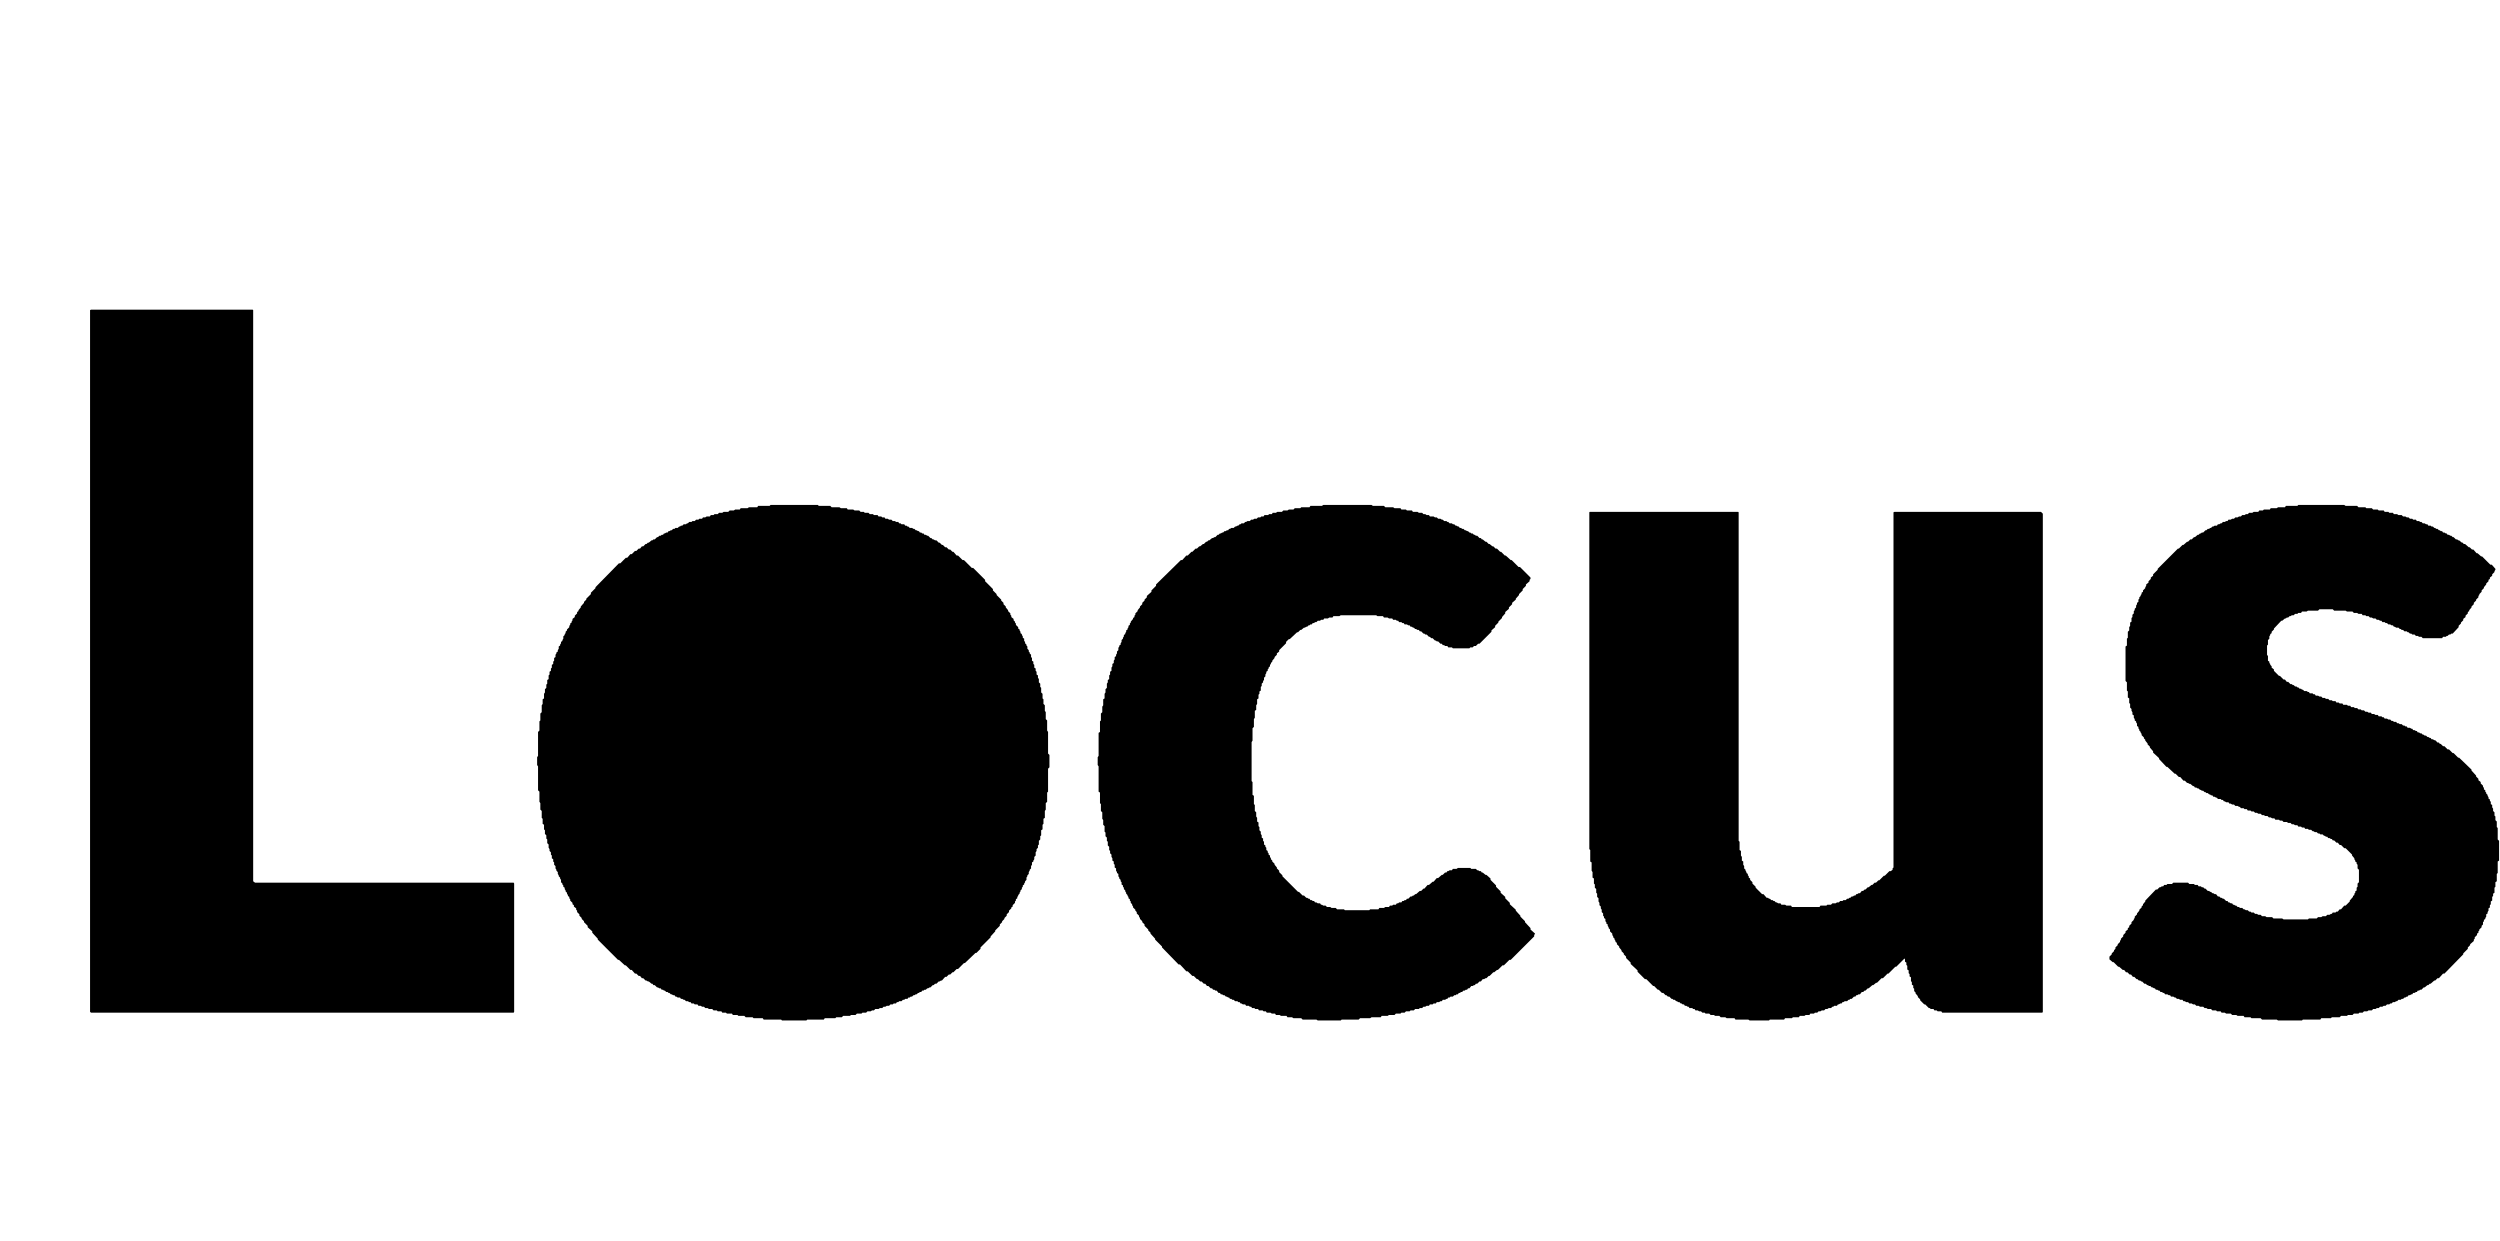
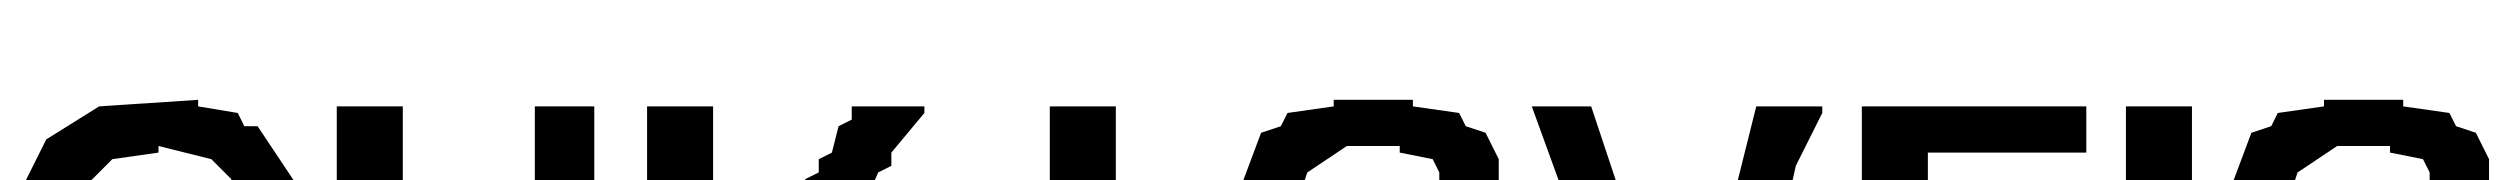
- <svg xmlns="http://www.w3.org/2000/svg" version="1.1" viewBox="0 0 54.41 27" width="54.41" height="27">
-   <style>.st1{fill:currentColor;fill-rule:nonzero;}</style>
-   <path class="st1" d="M11.18,22.04L1.98,22.04L1.96,22.02L1.96,6.75L1.98,6.74L5.50,6.74L5.51,6.75L5.51,19.18L5.55,19.21L11.18,19.21L11.19,19.23L11.19,22.02Z" />
-   <path class="st1" d="M17.55,22.21L17.02,22.21L17.00,22.19L16.62,22.19L16.60,22.16L16.40,22.16L16.38,22.14L16.23,22.14L16.20,22.11L16.07,22.11L16.05,22.09L15.95,22.09L15.93,22.06L15.82,22.06L15.80,22.04L15.72,22.04L15.70,22.01L15.62,22.01L15.60,21.99L15.53,21.99L15.50,21.96L15.43,21.96L15.40,21.94L15.35,21.94L15.32,21.91L15.28,21.91L15.25,21.89L15.20,21.89L15.18,21.86L15.12,21.86L15.10,21.84L15.05,21.84L15.03,21.81L15.00,21.81L14.97,21.79L14.93,21.79L14.90,21.76L14.88,21.76L14.85,21.74L14.82,21.74L14.80,21.71L14.75,21.71L14.72,21.69L14.70,21.69L14.68,21.66L14.65,21.66L14.62,21.64L14.60,21.64L14.57,21.61L14.55,21.61L14.53,21.59L14.50,21.59L14.47,21.56L14.45,21.56L14.43,21.54L14.40,21.54L14.38,21.51L14.35,21.51L14.32,21.49L14.30,21.49L14.25,21.44L14.22,21.44L14.20,21.41L14.18,21.41L14.12,21.36L14.10,21.36L14.07,21.34L14.05,21.34L14.00,21.29L13.97,21.29L13.93,21.24L13.90,21.24L13.85,21.19L13.82,21.19L13.75,21.11L13.72,21.11L13.62,21.01L13.60,21.01L13.47,20.89L13.45,20.89L13.01,20.45L13.01,20.43L12.89,20.30L12.89,20.27L12.79,20.18L12.79,20.15L12.71,20.07L12.71,20.05L12.66,20.00L12.66,19.98L12.61,19.93L12.61,19.90L12.56,19.85L12.56,19.82L12.54,19.80L12.54,19.77L12.49,19.73L12.49,19.70L12.46,19.68L12.46,19.65L12.41,19.60L12.41,19.57L12.39,19.55L12.39,19.52L12.36,19.50L12.36,19.48L12.34,19.45L12.34,19.43L12.31,19.40L12.31,19.38L12.29,19.35L12.29,19.32L12.26,19.30L12.26,19.27L12.24,19.25L12.24,19.23L12.21,19.20L12.21,19.15L12.19,19.12L12.19,19.10L12.16,19.07L12.16,19.05L12.14,19.02L12.14,18.98L12.11,18.95L12.11,18.93L12.09,18.90L12.09,18.85L12.06,18.82L12.06,18.77L12.04,18.75L12.04,18.70L12.01,18.68L12.01,18.62L11.99,18.60L11.99,18.55L11.96,18.52L11.96,18.48L11.94,18.45L11.94,18.38L11.91,18.35L11.91,18.27L11.89,18.25L11.89,18.18L11.86,18.15L11.86,18.07L11.84,18.05L11.84,17.95L11.81,17.93L11.81,17.82L11.79,17.80L11.79,17.65L11.76,17.62L11.76,17.48L11.74,17.45L11.74,17.23L11.71,17.20L11.71,16.68L11.69,16.65L11.69,16.48L11.71,16.45L11.71,15.93L11.74,15.90L11.74,15.70L11.76,15.68L11.76,15.53L11.79,15.50L11.79,15.35L11.81,15.32L11.81,15.22L11.84,15.20L11.84,15.10L11.86,15.07L11.86,15.00L11.89,14.97L11.89,14.90L11.91,14.88L11.91,14.80L11.94,14.78L11.94,14.70L11.96,14.68L11.96,14.62L11.99,14.60L11.99,14.55L12.01,14.53L12.01,14.47L12.04,14.45L12.04,14.40L12.06,14.38L12.06,14.32L12.09,14.30L12.09,14.25L12.11,14.22L12.11,14.20L12.14,14.18L12.14,14.15L12.16,14.12L12.16,14.07L12.19,14.05L12.19,14.03L12.21,14.00L12.21,13.97L12.24,13.95L12.24,13.93L12.26,13.90L12.26,13.85L12.29,13.82L12.29,13.80L12.31,13.78L12.31,13.75L12.34,13.72L12.34,13.70L12.39,13.65L12.39,13.62L12.41,13.60L12.41,13.57L12.44,13.55L12.44,13.53L12.46,13.50L12.46,13.47L12.51,13.43L12.51,13.40L12.56,13.35L12.56,13.32L12.59,13.30L12.59,13.28L12.64,13.22L12.64,13.20L12.71,13.12L12.71,13.10L12.76,13.05L12.76,13.03L12.86,12.93L12.86,12.90L12.96,12.80L12.96,12.78L13.47,12.26L13.50,12.26L13.62,12.14L13.65,12.14L13.72,12.06L13.75,12.06L13.82,11.99L13.85,11.99L13.90,11.94L13.93,11.94L13.97,11.89L14.00,11.89L14.05,11.84L14.07,11.84L14.10,11.81L14.12,11.81L14.18,11.76L14.20,11.76L14.22,11.74L14.25,11.74L14.30,11.69L14.32,11.69L14.35,11.66L14.38,11.66L14.40,11.64L14.43,11.64L14.45,11.61L14.47,11.61L14.50,11.59L14.53,11.59L14.55,11.56L14.57,11.56L14.60,11.54L14.62,11.54L14.65,11.51L14.68,11.51L14.70,11.49L14.75,11.49L14.78,11.46L14.80,11.46L14.82,11.44L14.85,11.44L14.88,11.41L14.93,11.41L14.95,11.39L14.97,11.39L15.00,11.36L15.05,11.36L15.07,11.34L15.12,11.34L15.15,11.31L15.20,11.31L15.22,11.29L15.28,11.29L15.30,11.26L15.35,11.26L15.38,11.24L15.45,11.24L15.47,11.21L15.53,11.21L15.55,11.19L15.62,11.19L15.65,11.16L15.72,11.16L15.75,11.14L15.85,11.14L15.88,11.11L15.97,11.11L16.00,11.09L16.10,11.09L16.12,11.06L16.27,11.06L16.30,11.04L16.48,11.04L16.50,11.01L16.75,11.01L16.77,10.99L17.80,10.99L17.82,11.01L18.07,11.01L18.10,11.04L18.27,11.04L18.30,11.06L18.43,11.06L18.45,11.09L18.57,11.09L18.60,11.11L18.70,11.11L18.73,11.14L18.80,11.14L18.82,11.16L18.90,11.16L18.93,11.19L19.00,11.19L19.02,11.21L19.10,11.21L19.12,11.24L19.18,11.24L19.20,11.26L19.25,11.26L19.27,11.29L19.32,11.29L19.35,11.31L19.40,11.31L19.43,11.34L19.48,11.34L19.50,11.36L19.55,11.36L19.57,11.39L19.60,11.39L19.62,11.41L19.68,11.41L19.70,11.44L19.73,11.44L19.75,11.46L19.77,11.46L19.80,11.49L19.85,11.49L19.88,11.51L19.90,11.51L19.93,11.54L19.95,11.54L19.98,11.56L20.00,11.56L20.02,11.59L20.05,11.59L20.07,11.61L20.10,11.61L20.12,11.64L20.15,11.64L20.18,11.66L20.20,11.66L20.25,11.71L20.27,11.71L20.30,11.74L20.32,11.74L20.35,11.76L20.38,11.76L20.43,11.81L20.45,11.81L20.50,11.86L20.52,11.86L20.57,11.91L20.60,11.91L20.65,11.96L20.68,11.96L20.73,12.01L20.75,12.01L20.82,12.09L20.85,12.09L20.95,12.19L20.98,12.19L21.15,12.36L21.18,12.36L21.44,12.62L21.44,12.65L21.61,12.82L21.61,12.85L21.69,12.93L21.69,12.95L21.79,13.05L21.79,13.07L21.84,13.12L21.84,13.15L21.89,13.20L21.89,13.22L21.94,13.28L21.94,13.30L21.99,13.35L21.99,13.38L22.01,13.40L22.01,13.43L22.06,13.47L22.06,13.50L22.09,13.53L22.09,13.55L22.11,13.57L22.11,13.60L22.16,13.65L22.16,13.68L22.19,13.70L22.19,13.72L22.21,13.75L22.21,13.78L22.24,13.80L22.24,13.82L22.26,13.85L22.26,13.88L22.29,13.90L22.29,13.95L22.31,13.97L22.31,14.00L22.34,14.03L22.34,14.05L22.36,14.07L22.36,14.12L22.39,14.15L22.39,14.18L22.41,14.20L22.41,14.22L22.44,14.25L22.44,14.30L22.46,14.32L22.46,14.38L22.49,14.40L22.49,14.45L22.51,14.47L22.51,14.53L22.54,14.55L22.54,14.60L22.56,14.62L22.56,14.68L22.59,14.70L22.59,14.75L22.61,14.78L22.61,14.85L22.64,14.88L22.64,14.95L22.66,14.97L22.66,15.07L22.69,15.10L22.69,15.20L22.71,15.22L22.71,15.32L22.74,15.35L22.74,15.47L22.76,15.50L22.76,15.65L22.79,15.68L22.79,15.90L22.81,15.93L22.81,16.40L22.84,16.43L22.84,16.70L22.81,16.73L22.81,17.23L22.79,17.25L22.79,17.45L22.76,17.48L22.76,17.62L22.74,17.65L22.74,17.80L22.71,17.82L22.71,17.93L22.69,17.95L22.69,18.05L22.66,18.07L22.66,18.18L22.64,18.20L22.64,18.27L22.61,18.30L22.61,18.38L22.59,18.40L22.59,18.45L22.56,18.48L22.56,18.52L22.54,18.55L22.54,18.62L22.51,18.65L22.51,18.70L22.49,18.73L22.49,18.75L22.46,18.77L22.46,18.82L22.44,18.85L22.44,18.90L22.41,18.93L22.41,18.95L22.39,18.98L22.39,19.02L22.36,19.05L22.36,19.07L22.34,19.10L22.34,19.15L22.31,19.18L22.31,19.20L22.29,19.23L22.29,19.25L22.26,19.27L22.26,19.30L22.24,19.32L22.24,19.35L22.21,19.38L22.21,19.40L22.19,19.43L22.19,19.45L22.16,19.48L22.16,19.50L22.14,19.52L22.14,19.55L22.11,19.57L22.11,19.60L22.09,19.62L22.09,19.65L22.04,19.70L22.04,19.73L22.01,19.75L22.01,19.77L21.96,19.82L21.96,19.85L21.91,19.90L21.91,19.93L21.86,19.98L21.86,20.00L21.81,20.05L21.81,20.07L21.76,20.12L21.76,20.15L21.66,20.25L21.66,20.27L21.56,20.38L21.56,20.40L21.34,20.62L21.34,20.65L21.25,20.74L21.23,20.74L21.00,20.96L20.98,20.96L20.85,21.09L20.82,21.09L20.75,21.16L20.73,21.16L20.68,21.21L20.65,21.21L20.60,21.26L20.57,21.26L20.50,21.34L20.48,21.34L20.45,21.36L20.43,21.36L20.38,21.41L20.35,21.41L20.32,21.44L20.30,21.44L20.25,21.49L20.23,21.49L20.20,21.51L20.18,21.51L20.15,21.54L20.12,21.54L20.10,21.56L20.07,21.56L20.05,21.59L20.02,21.59L20.00,21.61L19.98,21.61L19.95,21.64L19.93,21.64L19.90,21.66L19.88,21.66L19.85,21.69L19.82,21.69L19.80,21.71L19.77,21.71L19.75,21.74L19.70,21.74L19.68,21.76L19.65,21.76L19.62,21.79L19.57,21.79L19.55,21.81L19.52,21.81L19.50,21.84L19.45,21.84L19.43,21.86L19.38,21.86L19.35,21.89L19.30,21.89L19.27,21.91L19.23,21.91L19.20,21.94L19.15,21.94L19.12,21.96L19.05,21.96L19.02,21.99L18.98,21.99L18.95,22.01L18.88,22.01L18.85,22.04L18.77,22.04L18.75,22.06L18.65,22.06L18.62,22.09L18.52,22.09L18.50,22.11L18.35,22.11L18.32,22.14L18.20,22.14L18.18,22.16L17.95,22.16L17.93,22.19L17.57,22.19Z" />
-   <path class="st1" d="M17.59,19.77L17.60,19.76L17.75,19.76L17.77,19.74L17.88,19.74L17.90,19.71L17.95,19.71L17.98,19.69L18.05,19.69L18.07,19.66L18.10,19.66L18.12,19.64L18.18,19.64L18.20,19.61L18.23,19.61L18.25,19.59L18.27,19.59L18.30,19.56L18.32,19.56L18.35,19.54L18.38,19.54L18.40,19.51L18.43,19.51L18.48,19.46L18.50,19.46L18.60,19.36L18.62,19.36L18.81,19.18L18.81,19.15L18.91,19.05L18.91,19.02L18.96,18.98L18.96,18.95L18.99,18.93L18.99,18.90L19.04,18.85L19.04,18.82L19.06,18.80L19.06,18.77L19.09,18.75L19.09,18.73L19.11,18.70L19.11,18.68L19.14,18.65L19.14,18.60L19.16,18.57L19.16,18.55L19.19,18.52L19.19,18.48L19.21,18.45L19.21,18.40L19.24,18.38L19.24,18.32L19.26,18.30L19.26,18.25L19.29,18.23L19.29,18.15L19.31,18.12L19.31,18.05L19.34,18.02L19.34,17.95L19.36,17.93L19.36,17.80L19.39,17.77L19.39,17.65L19.41,17.62L19.41,17.45L19.44,17.43L19.44,17.18L19.46,17.15L19.46,16.02L19.44,16.00L19.44,15.75L19.41,15.72L19.41,15.55L19.39,15.53L19.39,15.40L19.36,15.38L19.36,15.28L19.34,15.25L19.34,15.15L19.31,15.12L19.31,15.05L19.29,15.03L19.29,14.95L19.26,14.93L19.26,14.88L19.24,14.85L19.24,14.80L19.21,14.78L19.21,14.72L19.19,14.70L19.19,14.65L19.16,14.62L19.16,14.60L19.14,14.57L19.14,14.53L19.11,14.50L19.11,14.47L19.09,14.45L19.09,14.43L19.06,14.40L19.06,14.38L19.01,14.32L19.01,14.30L18.99,14.28L18.99,14.25L18.94,14.20L18.94,14.18L18.89,14.12L18.89,14.10L18.74,13.95L18.74,13.93L18.70,13.89L18.68,13.89L18.55,13.76L18.52,13.76L18.45,13.69L18.43,13.69L18.40,13.66L18.38,13.66L18.35,13.64L18.32,13.64L18.30,13.61L18.27,13.61L18.25,13.59L18.23,13.59L18.20,13.56L18.18,13.56L18.15,13.54L18.10,13.54L18.07,13.51L18.02,13.51L18.00,13.49L17.95,13.49L17.93,13.46L17.85,13.46L17.82,13.44L17.70,13.44L17.68,13.41L17.45,13.41L17.43,13.39L17.15,13.39L17.12,13.41L16.88,13.41L16.85,13.44L16.73,13.44L16.70,13.46L16.62,13.46L16.60,13.49L16.55,13.49L16.52,13.51L16.48,13.51L16.45,13.54L16.40,13.54L16.38,13.56L16.35,13.56L16.32,13.59L16.27,13.59L16.25,13.61L16.23,13.61L16.20,13.64L16.18,13.64L16.12,13.69L16.10,13.69L16.05,13.74L16.02,13.74L15.97,13.79L15.95,13.79L15.66,14.07L15.66,14.10L15.59,14.18L15.59,14.20L15.56,14.22L15.56,14.25L15.51,14.30L15.51,14.32L15.49,14.35L15.49,14.38L15.46,14.40L15.46,14.43L15.44,14.45L15.44,14.47L15.41,14.50L15.41,14.53L15.39,14.55L15.39,14.57L15.36,14.60L15.36,14.65L15.34,14.68L15.34,14.70L15.31,14.72L15.31,14.78L15.29,14.80L15.29,14.85L15.26,14.88L15.26,14.95L15.24,14.97L15.24,15.03L15.21,15.05L15.21,15.12L15.19,15.15L15.19,15.25L15.16,15.28L15.16,15.38L15.14,15.40L15.14,15.53L15.11,15.55L15.11,15.72L15.09,15.75L15.09,16.02L15.06,16.05L15.06,17.12L15.09,17.15L15.09,17.43L15.11,17.45L15.11,17.62L15.14,17.65L15.14,17.77L15.16,17.80L15.16,17.90L15.19,17.93L15.19,18.02L15.21,18.05L15.21,18.12L15.24,18.15L15.24,18.23L15.26,18.25L15.26,18.30L15.29,18.32L15.29,18.38L15.31,18.40L15.31,18.45L15.34,18.48L15.34,18.52L15.36,18.55L15.36,18.57L15.39,18.60L15.39,18.62L15.41,18.65L15.41,18.68L15.44,18.70L15.44,18.75L15.46,18.77L15.46,18.80L15.51,18.85L15.51,18.88L15.54,18.90L15.54,18.93L15.59,18.98L15.59,19.00L15.64,19.05L15.64,19.07L15.79,19.23L15.79,19.25L15.82,19.29L15.85,19.29L15.97,19.41L16.00,19.41L16.07,19.49L16.10,19.49L16.12,19.51L16.15,19.51L16.18,19.54L16.20,19.54L16.25,19.59L16.30,19.59L16.32,19.61L16.35,19.61L16.38,19.64L16.40,19.64L16.43,19.66L16.48,19.66L16.50,19.69L16.57,19.69L16.60,19.71L16.65,19.71L16.68,19.74L16.77,19.74L16.80,19.76L16.98,19.76L17.00,19.79L17.57,19.79Z" />
-   <path class="st1" d="M29.18,22.21L28.68,22.21L28.65,22.19L28.35,22.19L28.32,22.16L28.15,22.16L28.12,22.14L28.02,22.14L28.00,22.11L27.88,22.11L27.85,22.09L27.77,22.09L27.75,22.06L27.68,22.06L27.65,22.04L27.57,22.04L27.55,22.01L27.50,22.01L27.48,21.99L27.40,21.99L27.38,21.96L27.32,21.96L27.30,21.94L27.25,21.94L27.23,21.91L27.20,21.91L27.18,21.89L27.12,21.89L27.10,21.86L27.05,21.86L27.02,21.84L27.00,21.84L26.98,21.81L26.95,21.81L26.93,21.79L26.88,21.79L26.85,21.76L26.82,21.76L26.80,21.74L26.77,21.74L26.75,21.71L26.73,21.71L26.70,21.69L26.68,21.69L26.65,21.66L26.62,21.66L26.60,21.64L26.57,21.64L26.55,21.61L26.52,21.61L26.48,21.56L26.45,21.56L26.43,21.54L26.40,21.54L26.38,21.51L26.35,21.51L26.30,21.46L26.27,21.46L26.23,21.41L26.20,21.41L26.15,21.36L26.12,21.36L26.07,21.31L26.05,21.31L25.98,21.24L25.95,21.24L25.85,21.14L25.82,21.14L25.68,20.99L25.65,20.99L25.29,20.62L25.29,20.60L25.14,20.45L25.14,20.43L25.04,20.32L25.04,20.30L24.99,20.25L24.99,20.23L24.91,20.15L24.91,20.12L24.86,20.07L24.86,20.05L24.81,20.00L24.81,19.98L24.79,19.95L24.79,19.93L24.74,19.88L24.74,19.85L24.71,19.82L24.71,19.80L24.66,19.75L24.66,19.73L24.64,19.70L24.64,19.68L24.61,19.65L24.61,19.62L24.59,19.60L24.59,19.57L24.56,19.55L24.56,19.52L24.54,19.50L24.54,19.48L24.51,19.45L24.51,19.43L24.49,19.40L24.49,19.38L24.46,19.35L24.46,19.32L24.44,19.30L24.44,19.27L24.41,19.25L24.41,19.20L24.39,19.18L24.39,19.15L24.36,19.12L24.36,19.10L24.34,19.07L24.34,19.02L24.31,19.00L24.31,18.98L24.29,18.95L24.29,18.90L24.26,18.88L24.26,18.82L24.24,18.80L24.24,18.75L24.21,18.73L24.21,18.68L24.19,18.65L24.19,18.60L24.16,18.57L24.16,18.52L24.14,18.50L24.14,18.43L24.11,18.40L24.11,18.32L24.09,18.30L24.09,18.23L24.06,18.20L24.06,18.12L24.04,18.10L24.04,17.98L24.01,17.95L24.01,17.85L23.99,17.82L23.99,17.68L23.96,17.65L23.96,17.50L23.94,17.48L23.94,17.25L23.91,17.23L23.91,16.68L23.89,16.65L23.89,16.48L23.91,16.45L23.91,15.95L23.94,15.93L23.94,15.70L23.96,15.68L23.96,15.53L23.99,15.50L23.99,15.38L24.01,15.35L24.01,15.22L24.04,15.20L24.04,15.10L24.06,15.07L24.06,15.00L24.09,14.97L24.09,14.88L24.11,14.85L24.11,14.80L24.14,14.78L24.14,14.70L24.16,14.68L24.16,14.62L24.19,14.60L24.19,14.53L24.21,14.50L24.21,14.45L24.24,14.43L24.24,14.38L24.26,14.35L24.26,14.30L24.29,14.28L24.29,14.25L24.31,14.22L24.31,14.18L24.34,14.15L24.34,14.10L24.36,14.07L24.36,14.05L24.39,14.03L24.39,14.00L24.41,13.97L24.41,13.93L24.44,13.90L24.44,13.88L24.46,13.85L24.46,13.82L24.49,13.80L24.49,13.78L24.51,13.75L24.51,13.72L24.54,13.70L24.54,13.68L24.56,13.65L24.56,13.62L24.59,13.60L24.59,13.57L24.61,13.55L24.61,13.53L24.66,13.47L24.66,13.45L24.69,13.43L24.69,13.40L24.71,13.38L24.71,13.35L24.76,13.30L24.76,13.28L24.81,13.22L24.81,13.20L24.86,13.15L24.86,13.12L24.91,13.07L24.91,13.05L24.96,13.00L24.96,12.97L25.06,12.88L25.06,12.85L25.16,12.75L25.16,12.72L25.70,12.19L25.73,12.19L25.82,12.09L25.85,12.09L25.93,12.01L25.95,12.01L26.02,11.94L26.05,11.94L26.10,11.89L26.12,11.89L26.18,11.84L26.20,11.84L26.25,11.79L26.27,11.79L26.30,11.76L26.32,11.76L26.38,11.71L26.40,11.71L26.43,11.69L26.45,11.69L26.50,11.64L26.52,11.64L26.55,11.61L26.57,11.61L26.60,11.59L26.62,11.59L26.65,11.56L26.68,11.56L26.70,11.54L26.73,11.54L26.75,11.51L26.77,11.51L26.80,11.49L26.85,11.49L26.88,11.46L26.90,11.46L26.93,11.44L26.95,11.44L26.98,11.41L27.00,11.41L27.02,11.39L27.07,11.39L27.10,11.36L27.12,11.36L27.15,11.34L27.20,11.34L27.23,11.31L27.27,11.31L27.30,11.29L27.35,11.29L27.38,11.26L27.43,11.26L27.45,11.24L27.50,11.24L27.52,11.21L27.60,11.21L27.62,11.19L27.68,11.19L27.70,11.16L27.77,11.16L27.80,11.14L27.90,11.14L27.93,11.11L28.02,11.11L28.05,11.09L28.15,11.09L28.18,11.06L28.30,11.06L28.32,11.04L28.50,11.04L28.52,11.01L28.77,11.01L28.80,10.99L29.85,10.99L29.88,11.01L30.12,11.01L30.15,11.04L30.32,11.04L30.35,11.06L30.48,11.06L30.50,11.09L30.60,11.09L30.62,11.11L30.73,11.11L30.75,11.14L30.85,11.14L30.88,11.16L30.95,11.16L30.98,11.19L31.02,11.19L31.05,11.21L31.10,11.21L31.12,11.24L31.20,11.24L31.23,11.26L31.27,11.26L31.30,11.29L31.35,11.29L31.38,11.31L31.40,11.31L31.43,11.34L31.48,11.34L31.50,11.36L31.52,11.36L31.55,11.39L31.60,11.39L31.62,11.41L31.65,11.41L31.68,11.44L31.70,11.44L31.73,11.46L31.75,11.46L31.77,11.49L31.80,11.49L31.82,11.51L31.85,11.51L31.88,11.54L31.90,11.54L31.93,11.56L31.95,11.56L31.98,11.59L32.00,11.59L32.02,11.61L32.05,11.61L32.08,11.64L32.10,11.64L32.12,11.66L32.15,11.66L32.20,11.71L32.23,11.71L32.25,11.74L32.27,11.74L32.33,11.79L32.35,11.79L32.40,11.84L32.42,11.84L32.48,11.89L32.50,11.89L32.55,11.94L32.58,11.94L32.65,12.01L32.67,12.01L32.75,12.09L32.77,12.09L32.88,12.19L32.90,12.19L33.05,12.34L33.08,12.34L33.31,12.57L33.31,12.60L33.29,12.62L33.29,12.65L33.21,12.72L33.21,12.75L33.14,12.82L33.14,12.85L33.06,12.93L33.06,12.95L32.99,13.03L32.99,13.05L32.91,13.12L32.91,13.15L32.84,13.22L32.84,13.25L32.76,13.32L32.76,13.35L32.69,13.43L32.69,13.45L32.61,13.53L32.61,13.55L32.54,13.62L32.54,13.65L32.46,13.72L32.46,13.75L32.20,14.01L32.17,14.01L32.12,14.06L32.08,14.06L32.05,14.09L32.00,14.09L31.98,14.11L31.62,14.11L31.60,14.09L31.52,14.09L31.50,14.06L31.45,14.06L31.43,14.04L31.40,14.04L31.38,14.01L31.35,14.01L31.30,13.96L31.27,13.96L31.25,13.94L31.23,13.94L31.18,13.89L31.15,13.89L31.12,13.86L31.10,13.86L31.05,13.81L31.02,13.81L31.00,13.79L30.98,13.79L30.93,13.74L30.90,13.74L30.88,13.71L30.85,13.71L30.82,13.69L30.80,13.69L30.77,13.66L30.75,13.66L30.73,13.64L30.70,13.64L30.68,13.61L30.65,13.61L30.62,13.59L30.57,13.59L30.55,13.56L30.52,13.56L30.50,13.54L30.45,13.54L30.43,13.51L30.40,13.51L30.38,13.49L30.32,13.49L30.30,13.46L30.23,13.46L30.20,13.44L30.12,13.44L30.10,13.41L29.98,13.41L29.95,13.39L29.18,13.39L29.15,13.41L29.02,13.41L29.00,13.44L28.93,13.44L28.90,13.46L28.82,13.46L28.80,13.49L28.75,13.49L28.73,13.51L28.68,13.51L28.65,13.54L28.62,13.54L28.60,13.56L28.57,13.56L28.55,13.59L28.52,13.59L28.50,13.61L28.48,13.61L28.45,13.64L28.43,13.64L28.40,13.66L28.38,13.66L28.32,13.71L28.30,13.71L28.25,13.76L28.23,13.76L28.07,13.91L28.05,13.91L27.99,13.97L27.99,14.00L27.84,14.15L27.84,14.18L27.79,14.22L27.79,14.25L27.74,14.30L27.74,14.32L27.69,14.38L27.69,14.40L27.66,14.43L27.66,14.45L27.64,14.47L27.64,14.50L27.61,14.53L27.61,14.55L27.59,14.57L27.59,14.60L27.56,14.62L27.56,14.65L27.54,14.68L27.54,14.72L27.51,14.75L27.51,14.80L27.49,14.82L27.49,14.85L27.46,14.88L27.46,14.93L27.44,14.95L27.44,15.03L27.41,15.05L27.41,15.10L27.39,15.12L27.39,15.20L27.36,15.22L27.36,15.32L27.34,15.35L27.34,15.45L27.31,15.47L27.31,15.62L27.29,15.65L27.29,15.82L27.26,15.85L27.26,16.12L27.24,16.15L27.24,17.00L27.26,17.02L27.26,17.30L27.29,17.32L27.29,17.50L27.31,17.52L27.31,17.65L27.34,17.68L27.34,17.77L27.36,17.80L27.36,17.88L27.39,17.90L27.39,17.98L27.41,18.00L27.41,18.07L27.44,18.10L27.44,18.15L27.46,18.18L27.46,18.23L27.49,18.25L27.49,18.30L27.51,18.32L27.51,18.38L27.54,18.40L27.54,18.43L27.56,18.45L27.56,18.50L27.59,18.52L27.59,18.55L27.61,18.57L27.61,18.60L27.64,18.62L27.64,18.65L27.66,18.68L27.66,18.70L27.69,18.73L27.69,18.75L27.74,18.80L27.74,18.82L27.79,18.88L27.79,18.90L27.84,18.95L27.84,18.98L27.91,19.05L27.91,19.07L28.25,19.41L28.27,19.41L28.35,19.49L28.38,19.49L28.43,19.54L28.45,19.54L28.48,19.56L28.50,19.56L28.52,19.59L28.55,19.59L28.57,19.61L28.60,19.61L28.62,19.64L28.65,19.64L28.68,19.66L28.73,19.66L28.75,19.69L28.77,19.69L28.80,19.71L28.85,19.71L28.88,19.74L28.95,19.74L28.98,19.76L29.07,19.76L29.10,19.79L29.25,19.79L29.27,19.81L29.80,19.81L29.82,19.79L30.00,19.79L30.02,19.76L30.12,19.76L30.15,19.74L30.23,19.74L30.25,19.71L30.30,19.71L30.32,19.69L30.38,19.69L30.40,19.66L30.43,19.66L30.45,19.64L30.50,19.64L30.52,19.61L30.55,19.61L30.57,19.59L30.60,19.59L30.62,19.56L30.65,19.56L30.70,19.51L30.73,19.51L30.75,19.49L30.77,19.49L30.80,19.46L30.82,19.46L30.90,19.39L30.93,19.39L30.98,19.34L31.00,19.34L31.07,19.26L31.10,19.26L31.18,19.19L31.20,19.19L31.27,19.11L31.30,19.11L31.38,19.04L31.40,19.04L31.45,18.99L31.48,18.99L31.50,18.96L31.52,18.96L31.55,18.94L31.60,18.94L31.62,18.91L31.70,18.91L31.73,18.89L32.00,18.89L32.02,18.91L32.12,18.91L32.15,18.94L32.17,18.94L32.20,18.96L32.23,18.96L32.25,18.99L32.27,18.99L32.33,19.04L32.35,19.04L32.44,19.12L32.44,19.15L32.56,19.27L32.56,19.30L32.66,19.40L32.66,19.43L32.76,19.52L32.76,19.55L32.86,19.65L32.86,19.68L32.99,19.80L32.99,19.82L33.09,19.93L33.09,19.95L33.19,20.05L33.19,20.07L33.31,20.20L33.31,20.23L33.41,20.32L33.39,20.35L33.39,20.38L32.88,20.89L32.85,20.89L32.73,21.01L32.70,21.01L32.60,21.11L32.58,21.11L32.52,21.16L32.50,21.16L32.42,21.24L32.40,21.24L32.35,21.29L32.33,21.29L32.30,21.31L32.27,21.31L32.23,21.36L32.20,21.36L32.15,21.41L32.12,21.41L32.10,21.44L32.08,21.44L32.05,21.46L32.02,21.46L31.98,21.51L31.95,21.51L31.93,21.54L31.90,21.54L31.88,21.56L31.85,21.56L31.82,21.59L31.80,21.59L31.77,21.61L31.75,21.61L31.73,21.64L31.70,21.64L31.68,21.66L31.65,21.66L31.62,21.69L31.57,21.69L31.55,21.71L31.52,21.71L31.50,21.74L31.48,21.74L31.45,21.76L31.40,21.76L31.38,21.79L31.35,21.79L31.32,21.81L31.27,21.81L31.25,21.84L31.20,21.84L31.18,21.86L31.12,21.86L31.10,21.89L31.05,21.89L31.02,21.91L30.98,21.91L30.95,21.94L30.90,21.94L30.88,21.96L30.80,21.96L30.77,21.99L30.70,21.99L30.68,22.01L30.60,22.01L30.57,22.04L30.50,22.04L30.48,22.06L30.38,22.06L30.35,22.09L30.23,22.09L30.20,22.11L30.07,22.11L30.05,22.14L29.85,22.14L29.82,22.16L29.60,22.16L29.57,22.19L29.20,22.19Z" />
-   <path class="st1" d="M38.50,22.21L38.08,22.21L38.05,22.19L37.77,22.19L37.75,22.16L37.58,22.16L37.55,22.14L37.45,22.14L37.42,22.11L37.33,22.11L37.30,22.09L37.23,22.09L37.20,22.06L37.12,22.06L37.10,22.04L37.05,22.04L37.02,22.01L36.98,22.01L36.95,21.99L36.90,21.99L36.88,21.96L36.85,21.96L36.83,21.94L36.77,21.94L36.75,21.91L36.73,21.91L36.70,21.89L36.67,21.89L36.65,21.86L36.62,21.86L36.60,21.84L36.58,21.84L36.55,21.81L36.52,21.81L36.50,21.79L36.48,21.79L36.45,21.76L36.42,21.76L36.40,21.74L36.38,21.74L36.33,21.69L36.30,21.69L36.27,21.66L36.25,21.66L36.20,21.61L36.17,21.61L36.10,21.54L36.08,21.54L36.00,21.46L35.98,21.46L35.83,21.31L35.80,21.31L35.64,21.15L35.64,21.12L35.49,20.98L35.49,20.95L35.39,20.85L35.39,20.82L35.34,20.77L35.34,20.75L35.29,20.70L35.29,20.68L35.24,20.62L35.24,20.60L35.19,20.55L35.19,20.52L35.16,20.50L35.16,20.48L35.14,20.45L35.14,20.43L35.11,20.40L35.11,20.38L35.09,20.35L35.09,20.32L35.04,20.27L35.04,20.23L35.01,20.20L35.01,20.18L34.99,20.15L34.99,20.12L34.96,20.10L34.96,20.07L34.94,20.05L34.94,20.00L34.91,19.98L34.91,19.95L34.89,19.93L34.89,19.88L34.86,19.85L34.86,19.80L34.84,19.77L34.84,19.73L34.81,19.70L34.81,19.65L34.79,19.62L34.79,19.55L34.76,19.52L34.76,19.45L34.74,19.43L34.74,19.35L34.71,19.32L34.71,19.25L34.69,19.23L34.69,19.12L34.66,19.10L34.66,18.98L34.64,18.95L34.64,18.77L34.61,18.75L34.61,18.50L34.59,18.48L34.59,11.15L34.60,11.14L37.83,11.14L37.84,11.15L37.84,18.30L37.86,18.32L37.86,18.50L37.89,18.52L37.89,18.62L37.91,18.65L37.91,18.73L37.94,18.75L37.94,18.82L37.96,18.85L37.96,18.90L37.99,18.93L37.99,18.95L38.01,18.98L38.01,19.00L38.04,19.02L38.04,19.05L38.06,19.07L38.06,19.10L38.09,19.12L38.09,19.15L38.14,19.20L38.14,19.23L38.21,19.30L38.21,19.32L38.35,19.46L38.38,19.46L38.45,19.54L38.48,19.54L38.50,19.56L38.52,19.56L38.55,19.59L38.58,19.59L38.60,19.61L38.62,19.61L38.65,19.64L38.67,19.64L38.70,19.66L38.75,19.66L38.77,19.69L38.85,19.69L38.88,19.71L38.98,19.71L39.00,19.74L39.60,19.74L39.62,19.71L39.75,19.71L39.77,19.69L39.85,19.69L39.88,19.66L39.95,19.66L39.98,19.64L40.02,19.64L40.05,19.61L40.10,19.61L40.12,19.59L40.17,19.59L40.20,19.56L40.23,19.56L40.25,19.54L40.27,19.54L40.30,19.51L40.33,19.51L40.35,19.49L40.38,19.49L40.40,19.46L40.42,19.46L40.45,19.44L40.48,19.44L40.52,19.39L40.55,19.39L40.58,19.36L40.60,19.36L40.65,19.31L40.67,19.31L40.73,19.26L40.75,19.26L40.80,19.21L40.83,19.21L40.88,19.16L40.90,19.16L41.00,19.06L41.02,19.06L41.12,18.96L41.15,18.96L41.19,18.93L41.19,18.90L41.21,18.88L41.21,11.15L41.23,11.14L44.42,11.14L44.46,11.18L44.46,22.02L44.45,22.04L42.27,22.04L42.25,22.01L42.17,22.01L42.15,21.99L42.10,21.99L42.08,21.96L42.02,21.96L42.00,21.94L41.98,21.94L41.90,21.86L41.88,21.86L41.79,21.77L41.79,21.75L41.74,21.70L41.74,21.68L41.69,21.62L41.69,21.60L41.66,21.57L41.66,21.52L41.64,21.50L41.64,21.45L41.61,21.43L41.61,21.38L41.59,21.35L41.59,21.27L41.56,21.25L41.56,21.20L41.54,21.18L41.54,21.12L41.51,21.10L41.51,21.02L41.49,21.00L41.49,20.95L41.46,20.93L41.46,20.88L41.45,20.86L41.27,21.04L41.25,21.04L41.10,21.19L41.08,21.19L40.98,21.29L40.95,21.29L40.85,21.39L40.83,21.39L40.77,21.44L40.75,21.44L40.67,21.51L40.65,21.51L40.60,21.56L40.58,21.56L40.55,21.59L40.52,21.59L40.48,21.64L40.45,21.64L40.42,21.66L40.40,21.66L40.38,21.69L40.35,21.69L40.30,21.74L40.27,21.74L40.25,21.76L40.23,21.76L40.20,21.79L40.15,21.79L40.12,21.81L40.10,21.81L40.08,21.84L40.05,21.84L40.02,21.86L40.00,21.86L39.98,21.89L39.92,21.89L39.90,21.91L39.88,21.91L39.85,21.94L39.80,21.94L39.77,21.96L39.73,21.96L39.70,21.99L39.65,21.99L39.62,22.01L39.58,22.01L39.55,22.04L39.50,22.04L39.48,22.06L39.40,22.06L39.38,22.09L39.30,22.09L39.27,22.11L39.17,22.11L39.15,22.14L39.02,22.14L39.00,22.16L38.85,22.16L38.83,22.19L38.52,22.19Z" />
-   <path class="st1" d="M50.10,22.21L49.58,22.21L49.55,22.19L49.23,22.19L49.20,22.16L49.00,22.16L48.98,22.14L48.85,22.14L48.83,22.11L48.70,22.11L48.67,22.09L48.58,22.09L48.55,22.06L48.45,22.06L48.42,22.04L48.35,22.04L48.33,22.01L48.25,22.01L48.23,21.99L48.15,21.99L48.12,21.96L48.05,21.96L48.02,21.94L47.98,21.94L47.95,21.91L47.88,21.91L47.85,21.89L47.80,21.89L47.77,21.86L47.73,21.86L47.70,21.84L47.65,21.84L47.62,21.81L47.58,21.81L47.55,21.79L47.52,21.79L47.50,21.76L47.45,21.76L47.42,21.74L47.38,21.74L47.35,21.71L47.33,21.71L47.30,21.69L47.25,21.69L47.23,21.66L47.20,21.66L47.17,21.64L47.12,21.64L47.10,21.61L47.08,21.61L47.05,21.59L47.02,21.59L47.00,21.56L46.98,21.56L46.95,21.54L46.92,21.54L46.90,21.51L46.88,21.51L46.85,21.49L46.83,21.49L46.80,21.46L46.77,21.46L46.75,21.44L46.73,21.44L46.70,21.41L46.67,21.41L46.62,21.36L46.60,21.36L46.58,21.34L46.55,21.34L46.52,21.31L46.50,21.31L46.45,21.26L46.42,21.26L46.38,21.21L46.35,21.21L46.30,21.16L46.27,21.16L46.23,21.11L46.20,21.11L46.12,21.04L46.10,21.04L46.00,20.94L45.98,20.94L45.91,20.88L45.91,20.82L45.96,20.77L45.96,20.75L46.01,20.70L46.01,20.68L46.04,20.65L46.04,20.62L46.09,20.57L46.09,20.55L46.14,20.50L46.14,20.48L46.16,20.45L46.16,20.43L46.21,20.38L46.21,20.35L46.26,20.30L46.26,20.27L46.31,20.23L46.31,20.20L46.34,20.18L46.34,20.15L46.39,20.10L46.39,20.07L46.44,20.02L46.44,20.00L46.46,19.98L46.46,19.95L46.51,19.90L46.51,19.88L46.56,19.82L46.56,19.80L46.61,19.75L46.61,19.73L46.64,19.70L46.64,19.68L46.69,19.62L46.69,19.60L46.92,19.36L46.95,19.36L47.00,19.31L47.02,19.31L47.05,19.29L47.08,19.29L47.10,19.26L47.15,19.26L47.17,19.24L47.27,19.24L47.30,19.21L47.62,19.21L47.65,19.24L47.75,19.24L47.77,19.26L47.83,19.26L47.85,19.29L47.90,19.29L47.92,19.31L47.95,19.31L47.98,19.34L48.00,19.34L48.05,19.39L48.08,19.39L48.10,19.41L48.12,19.41L48.15,19.44L48.17,19.44L48.20,19.46L48.23,19.46L48.27,19.51L48.30,19.51L48.33,19.54L48.35,19.54L48.38,19.56L48.40,19.56L48.45,19.61L48.48,19.61L48.50,19.64L48.52,19.64L48.55,19.66L48.58,19.66L48.60,19.69L48.62,19.69L48.65,19.71L48.67,19.71L48.70,19.74L48.73,19.74L48.75,19.76L48.80,19.76L48.83,19.79L48.85,19.79L48.88,19.81L48.92,19.81L48.95,19.84L48.98,19.84L49.00,19.86L49.05,19.86L49.08,19.89L49.12,19.89L49.15,19.91L49.20,19.91L49.23,19.94L49.30,19.94L49.33,19.96L49.45,19.96L49.48,19.99L49.67,19.99L49.70,20.01L50.23,20.01L50.25,19.99L50.42,19.99L50.45,19.96L50.52,19.96L50.55,19.94L50.62,19.94L50.65,19.91L50.70,19.91L50.73,19.89L50.75,19.89L50.77,19.86L50.83,19.86L50.85,19.84L50.88,19.84L50.92,19.79L50.95,19.79L51.02,19.71L51.05,19.71L51.14,19.62L51.14,19.60L51.21,19.52L51.21,19.50L51.24,19.48L51.24,19.45L51.26,19.43L51.26,19.40L51.29,19.38L51.29,19.32L51.31,19.30L51.31,19.23L51.34,19.20L51.34,18.93L51.31,18.90L51.31,18.82L51.29,18.80L51.29,18.77L51.26,18.75L51.26,18.73L51.24,18.70L51.24,18.68L51.19,18.62L51.19,18.60L51.05,18.46L51.02,18.46L50.95,18.39L50.92,18.39L50.88,18.34L50.85,18.34L50.80,18.29L50.77,18.29L50.75,18.26L50.73,18.26L50.70,18.24L50.67,18.24L50.65,18.21L50.62,18.21L50.60,18.19L50.58,18.19L50.55,18.16L50.50,18.16L50.48,18.14L50.45,18.14L50.42,18.11L50.38,18.11L50.35,18.09L50.33,18.09L50.30,18.06L50.25,18.06L50.23,18.04L50.17,18.04L50.15,18.01L50.10,18.01L50.08,17.99L50.02,17.99L50.00,17.96L49.95,17.96L49.92,17.94L49.88,17.94L49.85,17.91L49.80,17.91L49.77,17.89L49.70,17.89L49.67,17.86L49.62,17.86L49.60,17.84L49.52,17.84L49.50,17.81L49.45,17.81L49.42,17.79L49.38,17.79L49.35,17.76L49.30,17.76L49.27,17.74L49.23,17.74L49.20,17.71L49.15,17.71L49.12,17.69L49.08,17.69L49.05,17.66L49.00,17.66L48.98,17.64L48.92,17.64L48.90,17.61L48.85,17.61L48.83,17.59L48.77,17.59L48.75,17.56L48.73,17.56L48.70,17.54L48.65,17.54L48.62,17.51L48.58,17.51L48.55,17.49L48.52,17.49L48.50,17.46L48.45,17.46L48.42,17.44L48.40,17.44L48.38,17.41L48.35,17.41L48.33,17.39L48.27,17.39L48.25,17.36L48.23,17.36L48.20,17.34L48.17,17.34L48.15,17.31L48.12,17.31L48.10,17.29L48.08,17.29L48.05,17.26L48.02,17.26L48.00,17.24L47.98,17.24L47.95,17.21L47.92,17.21L47.90,17.19L47.88,17.19L47.85,17.16L47.83,17.16L47.80,17.14L47.77,17.14L47.75,17.11L47.73,17.11L47.67,17.06L47.65,17.06L47.62,17.04L47.60,17.04L47.55,16.99L47.52,16.99L47.45,16.91L47.42,16.91L47.35,16.84L47.33,16.84L47.17,16.69L47.15,16.69L46.99,16.52L46.99,16.50L46.86,16.38L46.86,16.35L46.79,16.27L46.79,16.25L46.74,16.20L46.74,16.18L46.69,16.12L46.69,16.10L46.66,16.07L46.66,16.05L46.61,16.00L46.61,15.97L46.59,15.95L46.59,15.93L46.56,15.90L46.56,15.88L46.54,15.85L46.54,15.82L46.51,15.80L46.51,15.75L46.49,15.72L46.49,15.70L46.46,15.68L46.46,15.65L46.44,15.62L46.44,15.57L46.41,15.55L46.41,15.50L46.39,15.47L46.39,15.43L46.36,15.40L46.36,15.32L46.34,15.30L46.34,15.20L46.31,15.18L46.31,15.05L46.29,15.03L46.29,14.85L46.26,14.82L46.26,14.07L46.29,14.05L46.29,13.90L46.31,13.88L46.31,13.75L46.34,13.72L46.34,13.65L46.36,13.62L46.36,13.55L46.39,13.53L46.39,13.45L46.41,13.43L46.41,13.38L46.44,13.35L46.44,13.30L46.46,13.28L46.46,13.25L46.49,13.22L46.49,13.18L46.51,13.15L46.51,13.12L46.54,13.10L46.54,13.05L46.56,13.03L46.56,13.00L46.59,12.97L46.59,12.95L46.61,12.93L46.61,12.90L46.64,12.88L46.64,12.85L46.69,12.80L46.69,12.78L46.71,12.75L46.71,12.72L46.76,12.68L46.76,12.65L46.81,12.60L46.81,12.57L46.86,12.53L46.86,12.50L46.96,12.40L46.96,12.38L47.40,11.94L47.42,11.94L47.50,11.86L47.52,11.86L47.60,11.79L47.62,11.79L47.67,11.74L47.70,11.74L47.75,11.69L47.77,11.69L47.83,11.64L47.85,11.64L47.88,11.61L47.90,11.61L47.92,11.59L47.95,11.59L48.00,11.54L48.02,11.54L48.05,11.51L48.08,11.51L48.10,11.49L48.12,11.49L48.15,11.46L48.17,11.46L48.20,11.44L48.25,11.44L48.27,11.41L48.30,11.41L48.33,11.39L48.35,11.39L48.38,11.36L48.42,11.36L48.45,11.34L48.48,11.34L48.50,11.31L48.55,11.31L48.58,11.29L48.62,11.29L48.65,11.26L48.70,11.26L48.73,11.24L48.77,11.24L48.80,11.21L48.85,11.21L48.88,11.19L48.92,11.19L48.95,11.16L49.02,11.16L49.05,11.14L49.15,11.14L49.17,11.11L49.25,11.11L49.27,11.09L49.40,11.09L49.42,11.06L49.55,11.06L49.58,11.04L49.73,11.04L49.75,11.01L50.00,11.01L50.02,10.99L51.02,10.99L51.05,11.01L51.30,11.01L51.33,11.04L51.48,11.04L51.50,11.06L51.62,11.06L51.65,11.09L51.75,11.09L51.77,11.11L51.88,11.11L51.90,11.14L51.98,11.14L52.00,11.16L52.08,11.16L52.10,11.19L52.17,11.19L52.20,11.21L52.27,11.21L52.30,11.24L52.35,11.24L52.38,11.26L52.42,11.26L52.45,11.29L52.50,11.29L52.52,11.31L52.58,11.31L52.60,11.34L52.65,11.34L52.67,11.36L52.70,11.36L52.73,11.39L52.77,11.39L52.80,11.41L52.83,11.41L52.85,11.44L52.90,11.44L52.92,11.46L52.95,11.46L52.98,11.49L53.00,11.49L53.02,11.51L53.05,11.51L53.08,11.54L53.10,11.54L53.12,11.56L53.15,11.56L53.17,11.59L53.20,11.59L53.23,11.61L53.25,11.61L53.27,11.64L53.30,11.64L53.33,11.66L53.35,11.66L53.38,11.69L53.40,11.69L53.45,11.74L53.48,11.74L53.50,11.76L53.52,11.76L53.58,11.81L53.60,11.81L53.62,11.84L53.65,11.84L53.73,11.91L53.75,11.91L53.80,11.96L53.83,11.96L53.90,12.04L53.92,12.04L54.00,12.11L54.02,12.11L54.20,12.29L54.23,12.29L54.24,12.30L54.31,12.38L54.31,12.40L54.29,12.43L54.29,12.45L54.24,12.50L54.24,12.53L54.19,12.57L54.19,12.60L54.16,12.62L54.16,12.65L54.11,12.70L54.11,12.72L54.06,12.78L54.06,12.80L54.01,12.85L54.01,12.88L53.96,12.93L53.96,12.95L53.94,12.97L53.94,13.00L53.89,13.05L53.89,13.07L53.84,13.12L53.84,13.15L53.79,13.20L53.79,13.22L53.74,13.28L53.74,13.30L53.71,13.32L53.71,13.35L53.66,13.40L53.66,13.43L53.61,13.47L53.61,13.50L53.56,13.55L53.56,13.57L53.51,13.62L53.51,13.65L53.38,13.79L53.35,13.79L53.33,13.81L53.30,13.81L53.27,13.84L53.25,13.84L53.23,13.86L53.17,13.86L53.15,13.89L52.73,13.89L52.70,13.86L52.65,13.86L52.62,13.84L52.58,13.84L52.55,13.81L52.50,13.81L52.48,13.79L52.45,13.79L52.42,13.76L52.40,13.76L52.38,13.74L52.33,13.74L52.30,13.71L52.27,13.71L52.25,13.69L52.23,13.69L52.20,13.66L52.15,13.66L52.12,13.64L52.10,13.64L52.08,13.61L52.05,13.61L52.02,13.59L51.98,13.59L51.95,13.56L51.92,13.56L51.90,13.54L51.85,13.54L51.83,13.51L51.80,13.51L51.77,13.49L51.73,13.49L51.70,13.46L51.65,13.46L51.62,13.44L51.58,13.44L51.55,13.41L51.50,13.41L51.48,13.39L51.42,13.39L51.40,13.36L51.33,13.36L51.30,13.34L51.23,13.34L51.20,13.31L51.08,13.31L51.05,13.29L50.80,13.29L50.77,13.26L50.48,13.26L50.45,13.29L50.23,13.29L50.20,13.31L50.10,13.31L50.08,13.34L50.02,13.34L50.00,13.36L49.95,13.36L49.92,13.39L49.88,13.39L49.85,13.41L49.83,13.41L49.80,13.44L49.77,13.44L49.75,13.46L49.73,13.46L49.67,13.51L49.65,13.51L49.49,13.68L49.49,13.70L49.44,13.75L49.44,13.78L49.41,13.80L49.41,13.82L49.39,13.85L49.39,13.90L49.36,13.93L49.36,14.03L49.34,14.05L49.34,14.25L49.36,14.28L49.36,14.38L49.39,14.40L49.39,14.43L49.41,14.45L49.41,14.47L49.44,14.50L49.44,14.53L49.49,14.57L49.49,14.60L49.60,14.71L49.62,14.71L49.70,14.79L49.73,14.79L49.77,14.84L49.80,14.84L49.85,14.89L49.88,14.89L49.90,14.91L49.92,14.91L49.95,14.94L49.98,14.94L50.00,14.96L50.02,14.96L50.05,14.99L50.08,14.99L50.10,15.01L50.12,15.01L50.15,15.04L50.20,15.04L50.23,15.06L50.25,15.06L50.27,15.09L50.33,15.09L50.35,15.11L50.38,15.11L50.40,15.14L50.45,15.14L50.48,15.16L50.52,15.16L50.55,15.19L50.60,15.19L50.62,15.21L50.67,15.21L50.70,15.24L50.75,15.24L50.77,15.26L50.83,15.26L50.85,15.29L50.90,15.29L50.92,15.31L50.98,15.31L51.00,15.34L51.08,15.34L51.10,15.36L51.15,15.36L51.17,15.39L51.23,15.39L51.25,15.41L51.30,15.41L51.33,15.44L51.38,15.44L51.40,15.46L51.45,15.46L51.48,15.49L51.52,15.49L51.55,15.51L51.60,15.51L51.62,15.54L51.67,15.54L51.70,15.56L51.75,15.56L51.77,15.59L51.83,15.59L51.85,15.61L51.88,15.61L51.90,15.64L51.95,15.64L51.98,15.66L52.02,15.66L52.05,15.69L52.08,15.69L52.10,15.71L52.15,15.71L52.17,15.74L52.20,15.74L52.23,15.76L52.27,15.76L52.30,15.79L52.33,15.79L52.35,15.81L52.38,15.81L52.40,15.84L52.45,15.84L52.48,15.86L52.50,15.86L52.52,15.89L52.55,15.89L52.58,15.91L52.60,15.91L52.62,15.94L52.65,15.94L52.67,15.96L52.70,15.96L52.73,15.99L52.75,15.99L52.77,16.01L52.80,16.01L52.83,16.04L52.85,16.04L52.88,16.06L52.90,16.06L52.92,16.09L52.95,16.09L52.98,16.11L53.00,16.11L53.05,16.16L53.08,16.16L53.10,16.19L53.12,16.19L53.17,16.24L53.20,16.24L53.27,16.31L53.30,16.31L53.38,16.39L53.40,16.39L53.50,16.49L53.52,16.49L53.79,16.75L53.79,16.77L53.89,16.88L53.89,16.90L53.94,16.95L53.94,16.98L53.99,17.02L53.99,17.05L54.04,17.10L54.04,17.12L54.06,17.15L54.06,17.18L54.09,17.20L54.09,17.23L54.11,17.25L54.11,17.27L54.14,17.30L54.14,17.32L54.16,17.35L54.16,17.38L54.19,17.40L54.19,17.43L54.21,17.45L54.21,17.50L54.24,17.52L54.24,17.57L54.26,17.60L54.26,17.65L54.29,17.68L54.29,17.75L54.31,17.77L54.31,17.85L54.34,17.88L54.34,18.00L54.36,18.02L54.36,18.27L54.39,18.30L54.39,18.73L54.36,18.75L54.36,19.00L54.34,19.02L54.34,19.18L54.31,19.20L54.31,19.30L54.29,19.32L54.29,19.43L54.26,19.45L54.26,19.50L54.24,19.52L54.24,19.60L54.21,19.62L54.21,19.68L54.19,19.70L54.19,19.75L54.16,19.77L54.16,19.82L54.14,19.85L54.14,19.88L54.11,19.90L54.11,19.95L54.09,19.98L54.09,20.00L54.06,20.02L54.06,20.05L54.04,20.07L54.04,20.12L54.01,20.15L54.01,20.18L53.96,20.23L53.96,20.25L53.94,20.27L53.94,20.30L53.91,20.32L53.91,20.35L53.86,20.40L53.86,20.43L53.84,20.45L53.84,20.48L53.76,20.55L53.76,20.57L53.71,20.62L53.71,20.65L53.61,20.75L53.61,20.77L53.20,21.19L53.17,21.19L53.08,21.29L53.05,21.29L53.00,21.34L52.98,21.34L52.90,21.41L52.88,21.41L52.85,21.44L52.83,21.44L52.77,21.49L52.75,21.49L52.70,21.54L52.67,21.54L52.65,21.56L52.62,21.56L52.60,21.59L52.58,21.59L52.55,21.61L52.52,21.61L52.50,21.64L52.48,21.64L52.45,21.66L52.42,21.66L52.40,21.69L52.38,21.69L52.35,21.71L52.33,21.71L52.30,21.74L52.27,21.74L52.25,21.76L52.20,21.76L52.17,21.79L52.15,21.79L52.12,21.81L52.08,21.81L52.05,21.84L52.02,21.84L52.00,21.86L51.95,21.86L51.92,21.89L51.88,21.89L51.85,21.91L51.80,21.91L51.77,21.94L51.73,21.94L51.70,21.96L51.65,21.96L51.62,21.99L51.55,21.99L51.52,22.01L51.45,22.01L51.42,22.04L51.35,22.04L51.33,22.06L51.23,22.06L51.20,22.09L51.10,22.09L51.08,22.11L50.95,22.11L50.92,22.14L50.75,22.14L50.73,22.16L50.52,22.16L50.50,22.19L50.12,22.19Z" />
+ <svg xmlns="http://www.w3.org/2000/svg" version="1.1" viewBox="0 0 376 27" width="376" height="27">
+   <style>.wm{fill:currentColor;fill-rule:nonzero;}</style>
+   <path class="wm" d="M17.89,61.68 L33.77,60.68 L41.72,54.72 L43.70,48.77 L35.76,46.78 L34.77,49.76 L29.80,53.73 L16.89,52.74 L12.92,48.77 L11.93,41.82 L10.94,41.82 L10.94,34.87 L11.93,34.87 L12.92,27.92 L16.89,23.94 L23.84,22.95 L23.84,21.96 L31.79,23.94 L34.77,26.92 L35.76,30.89 L44.70,27.92 L38.74,18.98 L36.75,18.98 L35.76,16.99 L29.80,16.00 L29.80,15.01 L14.91,16.00 L6.96,20.96 L2.00,30.89 L2.99,49.76 L8.95,57.70 L10.94,57.70 L11.93,59.69 L17.89,60.68 Z" />
+   <path class="wm" d="M142.00,61.68 L151.93,61.68 L155.91,53.73 L157.89,52.74 L159.88,46.78 L161.86,45.79 L161.86,43.80 L163.85,43.80 L163.85,45.79 L165.83,46.78 L167.82,52.74 L169.81,53.73 L173.78,61.68 L183.71,61.68 L167.82,35.86 L167.82,16.00 L157.89,16.00 L157.89,35.86 L155.91,39.83 L153.92,40.82 L152.93,44.80 L150.94,45.79 L149.95,49.76 L147.96,50.75 L146.97,54.72 L144.98,55.72 L143.99,59.69 L142.00,60.68 Z" />
+   <path class="wm" d="M200.59,61.68 L212.50,61.68 L222.43,56.71 L224.42,49.76 L215.48,48.77 L215.48,50.75 L211.51,54.72 L201.58,54.72 L198.60,52.74 L197.61,47.77 L202.57,43.80 L217.47,40.82 L221.44,38.84 L225.41,33.87 L225.41,23.94 L223.43,19.97 L220.45,18.98 L219.45,16.99 L212.50,16.00 L212.50,15.01 L200.59,15.01 L200.59,16.00 L193.64,16.99 L192.64,18.98 L189.67,19.97 L186.69,27.92 L195.62,28.91 L196.62,25.93 L202.57,21.96 L210.52,21.96 L210.52,22.95 L215.48,23.94 L216.47,25.93 L216.47,30.89 L214.49,32.88 L197.61,36.85 L189.67,42.81 L188.67,52.74 L190.66,56.71 L196.62,60.68 L200.59,60.68 Z" />
+   <path class="wm" d="M349.53,61.68 L361.44,61.68 L371.37,56.71 L373.36,49.76 L364.42,48.77 L364.42,50.75 L360.45,54.72 L350.52,54.72 L347.54,52.74 L346.55,47.77 L351.51,43.80 L366.41,40.82 L370.38,38.84 L374.35,33.87 L374.35,23.94 L372.37,19.97 L369.39,18.98 L368.39,16.99 L361.44,16.00 L361.44,15.01 L349.53,15.01 L349.53,16.00 L342.58,16.99 L341.59,18.98 L338.61,19.97 L335.63,27.92 L344.56,28.91 L345.56,25.93 L351.51,21.96 L359.46,21.96 L359.46,22.95 L364.42,23.94 L365.42,25.93 L365.42,30.89 L363.43,32.88 L346.55,36.85 L338.61,42.81 L337.61,52.74 L339.60,56.71 L345.56,60.68 L349.53,60.68 Z" />
+   <path class="wm" d="M50.65,60.68 L60.58,60.68 L60.58,42.81 L80.44,42.81 L80.44,60.68 L89.38,60.68 L89.38,16.00 L80.44,16.00 L80.44,34.87 L60.58,34.87 L60.58,16.00 L50.65,16.00 L50.65,59.69 Z" />
+   <path class="wm" d="M97.32,60.68 L125.12,60.68 L135.05,55.72 L137.04,51.75 L136.05,40.82 L134.06,39.83 L134.06,37.84 L132.08,37.84 L131.08,35.86 L127.11,33.87 L129.10,32.88 L132.08,25.93 L134.06,24.94 L134.06,22.95 L139.03,16.99 L139.03,16.00 L128.10,16.00 L128.10,17.99 L126.12,18.98 L125.12,22.95 L123.14,23.94 L123.14,25.93 L121.15,26.92 L118.17,32.88 L107.25,32.88 L107.25,16.00 L97.32,16.00 L97.32,59.69 Z" />
+   <path class="wm" d="M246.26,60.68 L258.18,60.68 L259.17,54.72 L261.16,52.74 L263.14,43.80 L265.13,41.82 L266.12,35.86 L268.11,33.87 L270.09,24.94 L274.07,16.99 L274.07,16.00 L264.14,16.00 L261.16,27.92 L243.28,27.92 L239.31,16.00 L230.38,16.00 L246.26,59.69 Z" />
+   <path class="wm" d="M280.02,60.68 L289.95,60.68 L289.95,22.95 L313.78,22.95 L313.78,16.00 L280.02,16.00 L280.02,59.69 Z" />
+   <path class="wm" d="M319.74,60.68 L329.67,60.68 L329.67,16.00 L319.74,16.00 L319.74,59.69 Z" />
+   <path class="wm" d="M108.24,53.73 L107.25,53.73 L107.25,39.83 L121.15,39.83 L127.11,42.81 L127.11,50.75 L125.12,52.74 L109.24,53.73 Z" />
+   <path class="wm" d="M252.22,52.74 L251.23,52.74 L247.26,37.84 L245.27,35.86 L245.27,34.87 L258.18,34.87 L253.21,51.75 L252.22,51.75 Z" />
</svg>
